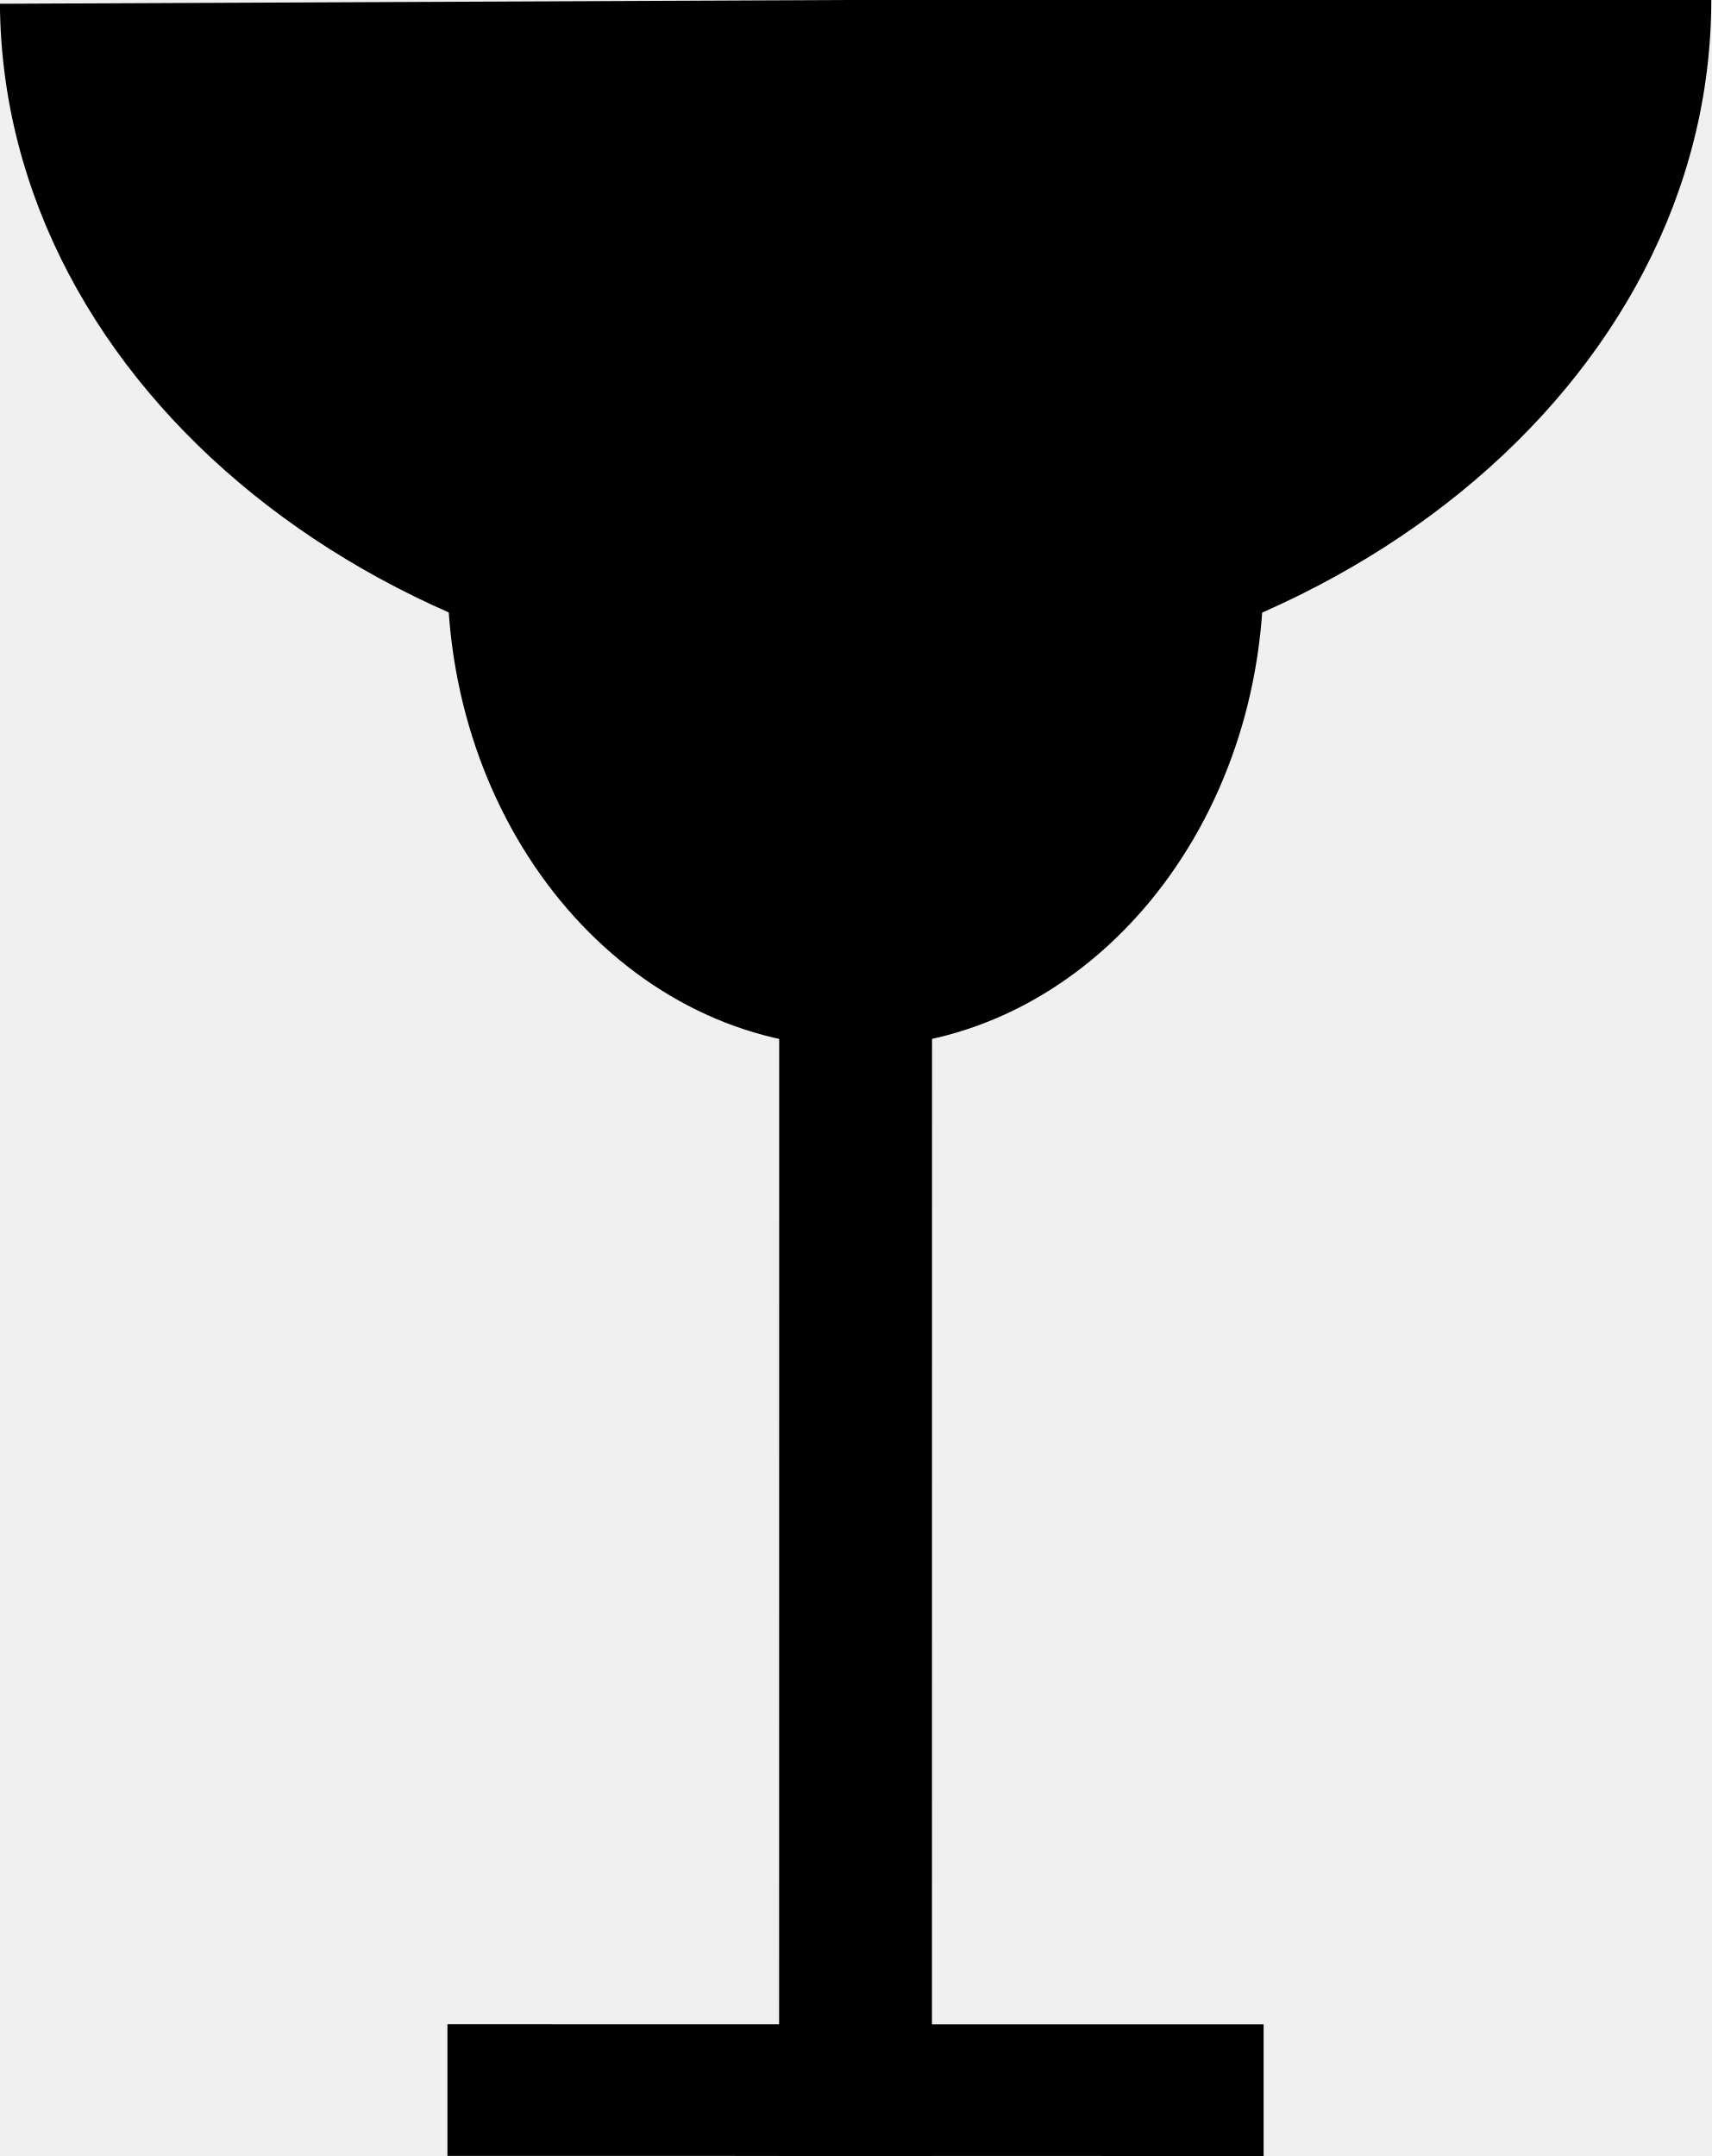
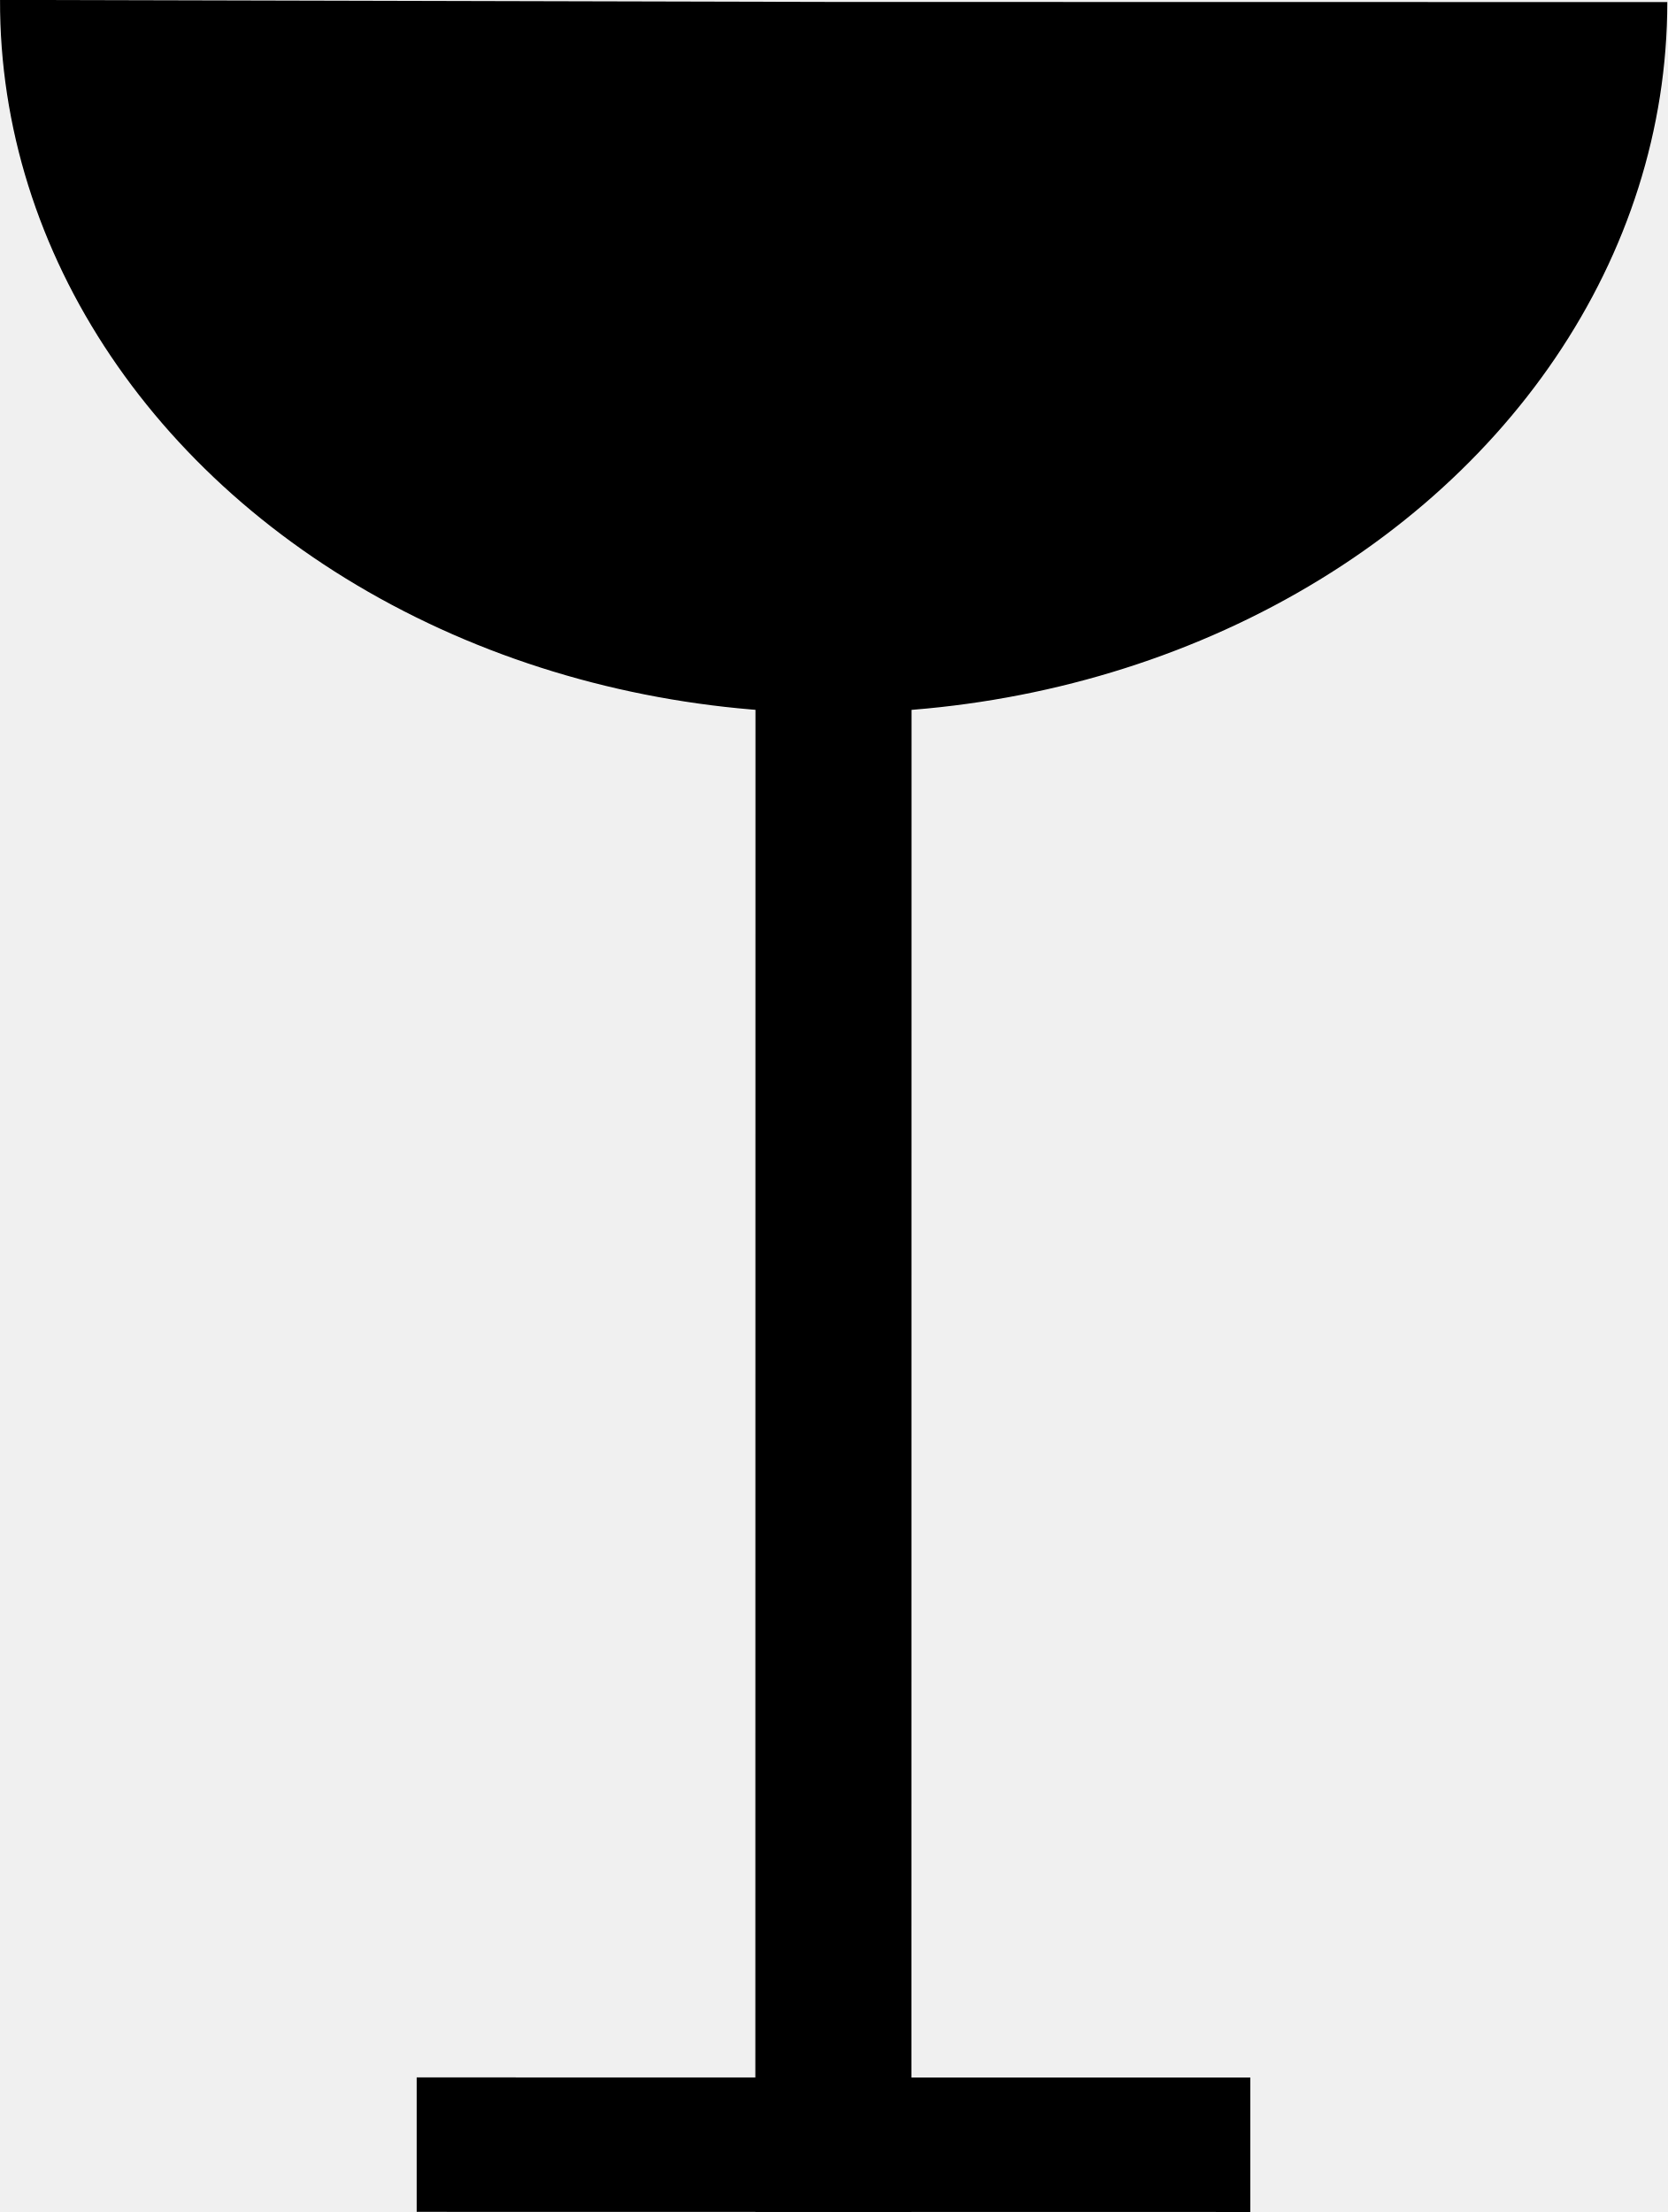
- <svg xmlns="http://www.w3.org/2000/svg" width="13mm" height="16.379mm" viewBox="0 0 13 16.379" version="1.1" id="svg1">
+ <svg xmlns="http://www.w3.org/2000/svg" width="12.4mm" height="16.453mm" viewBox="0 0 12.4 16.453" version="1.1" id="svg1">
  <defs id="defs1" />
-   <g id="layer1" transform="translate(-103.1876,-100.8024)">
-     <rect style="fill:#000000;stroke:#ffffff;stroke-width:0;stroke-linecap:square;stroke-miterlimit:0;paint-order:markers fill stroke" id="rect3-7-0" width="6.2" height="1" x="-112.791" y="-117.164" ry="0" transform="matrix(-1,-1.539372e-4,3.8484718e-5,-1,0,0)" />
-     <rect style="fill:#000000;stroke:#ffffff;stroke-width:0;stroke-linecap:square;stroke-miterlimit:0;paint-order:markers fill stroke" id="rect3-3-0-6" width="1.161" height="15.622" x="-110.277" y="-117.173" transform="matrix(-1,-6.8710472e-5,8.6220191e-5,-1,0,0)" />
-     <path style="fill:#000000;stroke:#ffffff;stroke-width:0;stroke-linecap:square;stroke-miterlimit:0;paint-order:markers fill stroke" id="path5-15" d="m 116.187,100.802 a 6.5,5.288 0 0 1 -6.482,5.288 6.5,5.288 0 0 1 -6.518,-5.259 l 6.5,-0.029 z" />
-     <ellipse style="fill:#000000;stroke:#ffffff;stroke-width:0;stroke-linecap:square;stroke-miterlimit:0;paint-order:markers fill stroke" id="path5-1" cx="109.686" cy="105.158" rx="3.1" ry="3.6" />
+   <g id="layer1" transform="translate(-103.7167,-95.43657)">
+     <rect style="fill:#000000;stroke:#ffffff;stroke-width:0;stroke-linecap:square;stroke-miterlimit:0;paint-order:markers fill stroke" id="rect3-7" width="6.2" height="1" x="-113.02" y="-111.872" ry="0" transform="matrix(-1,-1.539372e-4,3.8484718e-5,-1,0,0)" />
+     <rect style="fill:#000000;stroke:#ffffff;stroke-width:0;stroke-linecap:square;stroke-miterlimit:0;paint-order:markers fill stroke" id="rect3-3-0" width="1.161" height="15.742" x="-110.505" y="-111.881" transform="matrix(-1,-6.9235998e-5,8.5565748e-5,-1,0,0)" />
+     <path style="fill:#000000;stroke:#ffffff;stroke-width:0;stroke-linecap:square;stroke-miterlimit:0;paint-order:markers fill stroke" id="path5" d="m 116.117,95.452 a 6.2,5.288 0 0 1 -3.105,4.582 6.2,5.288 0 0 1 -6.205,-0.008 6.2,5.288 0 0 1 -3.09,-4.59 l 6.2,0.015 z" />
  </g>
</svg>
